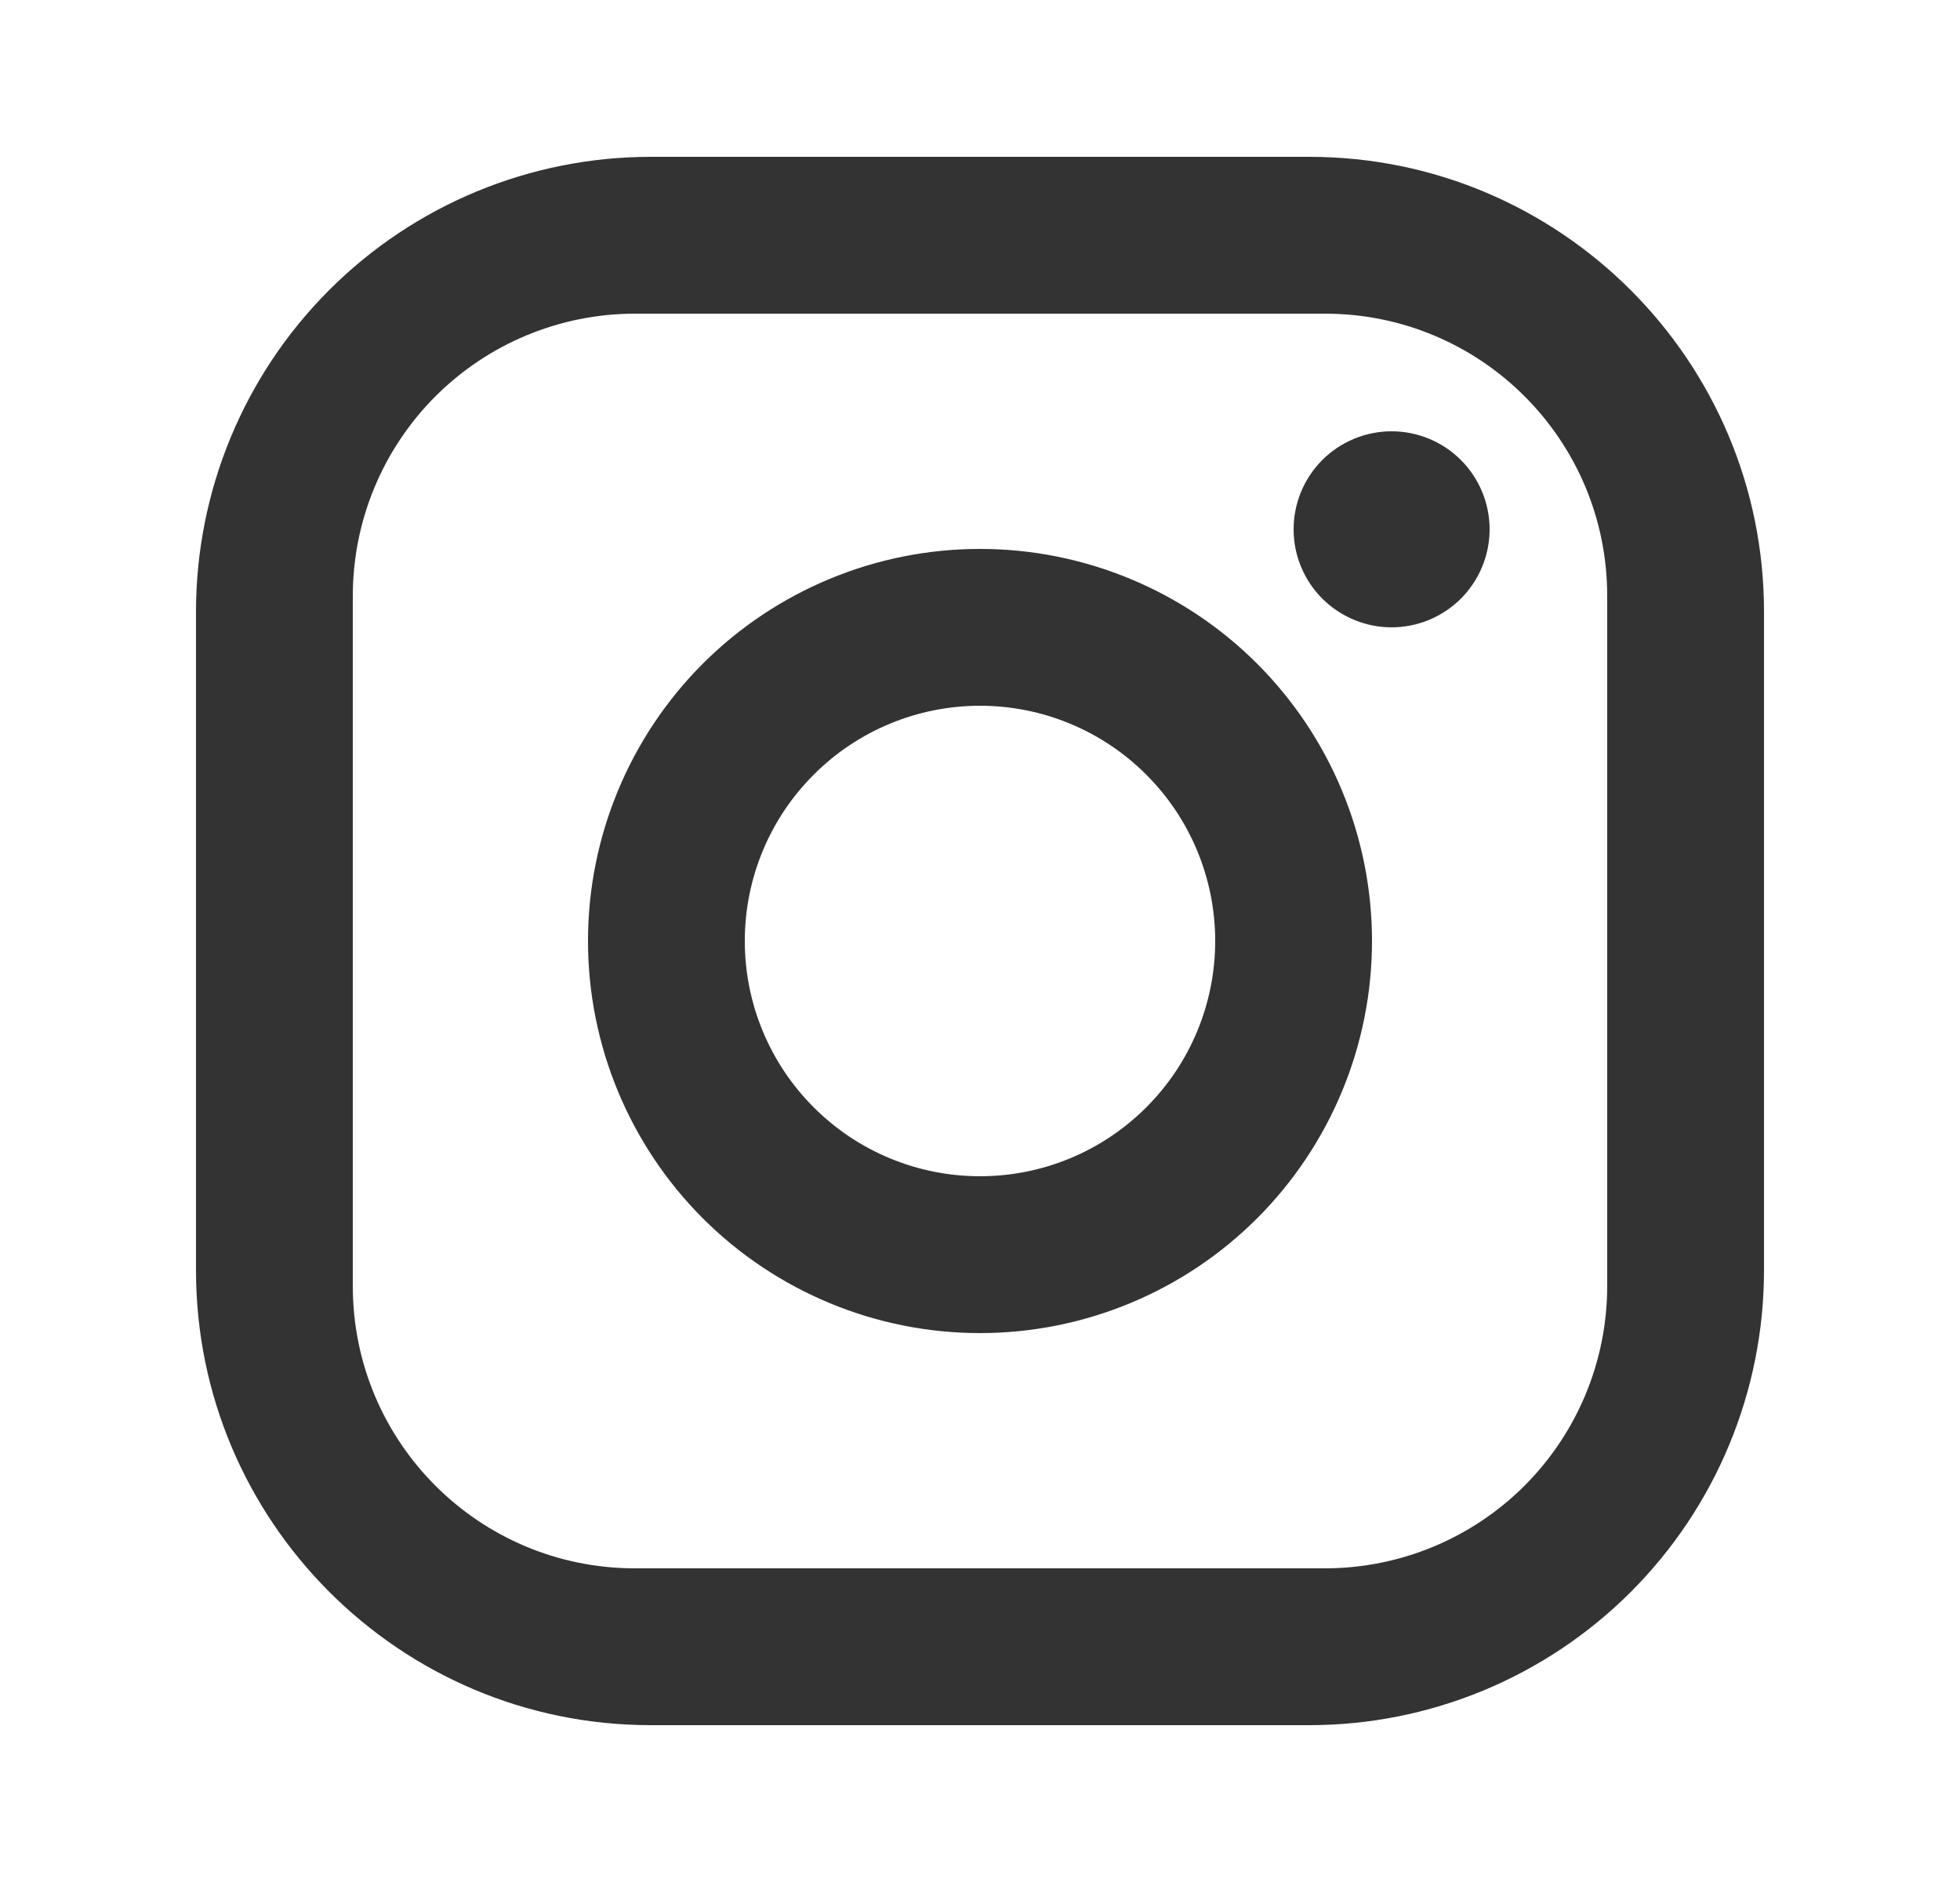
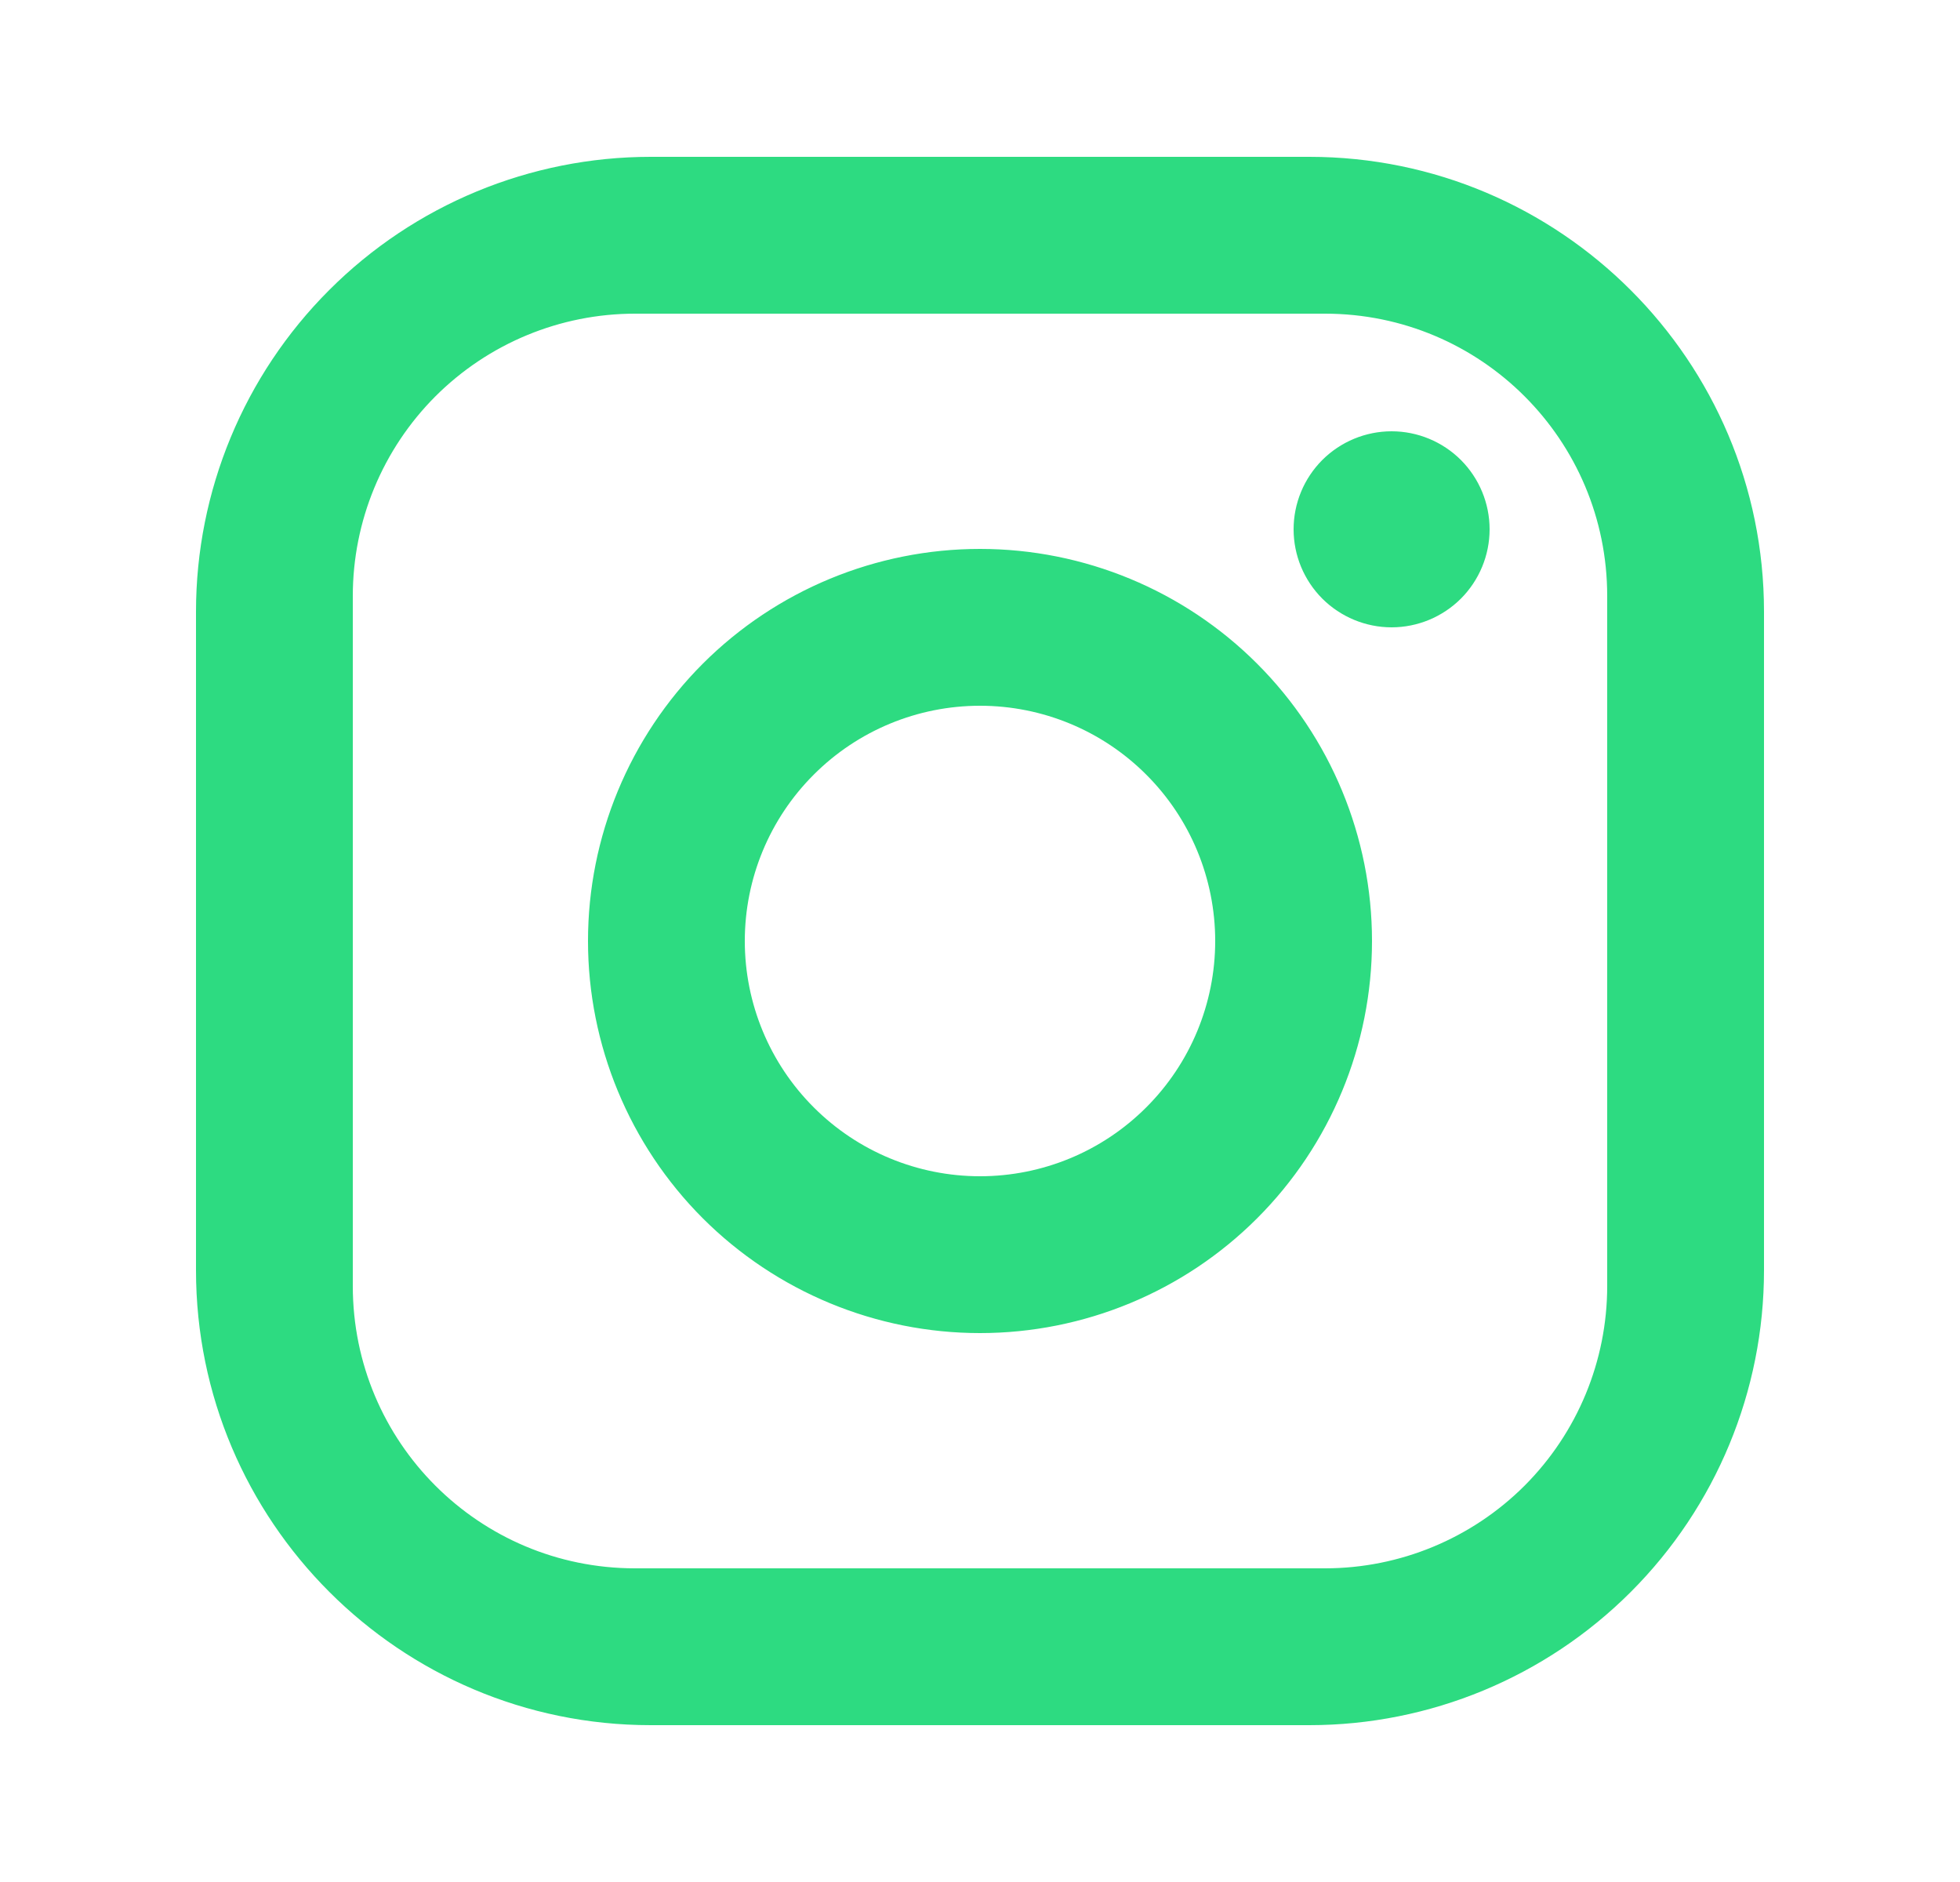
<svg xmlns="http://www.w3.org/2000/svg" width="25" height="24" viewBox="0 0 25 24" fill="none">
-   <path d="M8.3 2H16.7C19.9 2 22.5 4.6 22.5 7.8V16.2C22.5 17.738 21.889 19.213 20.801 20.301C19.713 21.389 18.238 22 16.7 22H8.3C5.1 22 2.5 19.4 2.5 16.2V7.8C2.5 6.262 3.111 4.786 4.199 3.699C5.286 2.611 6.762 2 8.3 2ZM8.1 4C7.145 4 6.23 4.379 5.554 5.054C4.879 5.73 4.5 6.645 4.5 7.6V16.4C4.5 18.39 6.11 20 8.1 20H16.9C17.855 20 18.77 19.621 19.446 18.946C20.121 18.27 20.5 17.355 20.5 16.4V7.6C20.5 5.61 18.89 4 16.9 4H8.1ZM17.75 5.5C18.081 5.5 18.399 5.632 18.634 5.866C18.868 6.101 19 6.418 19 6.75C19 7.082 18.868 7.399 18.634 7.634C18.399 7.868 18.081 8 17.75 8C17.419 8 17.101 7.868 16.866 7.634C16.632 7.399 16.5 7.082 16.5 6.75C16.5 6.418 16.632 6.101 16.866 5.866C17.101 5.632 17.419 5.5 17.75 5.5ZM12.5 7C13.826 7 15.098 7.527 16.035 8.464C16.973 9.402 17.5 10.674 17.5 12C17.5 13.326 16.973 14.598 16.035 15.536C15.098 16.473 13.826 17 12.5 17C11.174 17 9.902 16.473 8.964 15.536C8.027 14.598 7.5 13.326 7.5 12C7.5 10.674 8.027 9.402 8.964 8.464C9.902 7.527 11.174 7 12.5 7ZM12.5 9C11.704 9 10.941 9.316 10.379 9.879C9.816 10.441 9.5 11.204 9.5 12C9.5 12.796 9.816 13.559 10.379 14.121C10.941 14.684 11.704 15 12.5 15C13.296 15 14.059 14.684 14.621 14.121C15.184 13.559 15.5 12.796 15.5 12C15.5 11.204 15.184 10.441 14.621 9.879C14.059 9.316 13.296 9 12.5 9Z" fill="#333333" />
+   <path d="M8.3 2H16.7C19.9 2 22.5 4.6 22.5 7.8V16.2C22.5 17.738 21.889 19.213 20.801 20.301C19.713 21.389 18.238 22 16.7 22H8.3C5.1 22 2.5 19.4 2.5 16.2V7.8C2.5 6.262 3.111 4.786 4.199 3.699C5.286 2.611 6.762 2 8.3 2ZM8.1 4C7.145 4 6.23 4.379 5.554 5.054C4.879 5.73 4.5 6.645 4.5 7.6V16.4C4.5 18.39 6.11 20 8.1 20H16.9C17.855 20 18.77 19.621 19.446 18.946C20.121 18.27 20.5 17.355 20.5 16.4V7.6C20.5 5.61 18.89 4 16.9 4H8.1ZM17.75 5.5C18.081 5.5 18.399 5.632 18.634 5.866C18.868 6.101 19 6.418 19 6.75C19 7.082 18.868 7.399 18.634 7.634C18.399 7.868 18.081 8 17.75 8C17.419 8 17.101 7.868 16.866 7.634C16.632 7.399 16.5 7.082 16.5 6.75C16.5 6.418 16.632 6.101 16.866 5.866C17.101 5.632 17.419 5.5 17.75 5.5ZM12.5 7C13.826 7 15.098 7.527 16.035 8.464C16.973 9.402 17.5 10.674 17.5 12C17.5 13.326 16.973 14.598 16.035 15.536C15.098 16.473 13.826 17 12.5 17C11.174 17 9.902 16.473 8.964 15.536C8.027 14.598 7.5 13.326 7.5 12C7.5 10.674 8.027 9.402 8.964 8.464C9.902 7.527 11.174 7 12.5 7ZM12.5 9C11.704 9 10.941 9.316 10.379 9.879C9.816 10.441 9.5 11.204 9.5 12C9.5 12.796 9.816 13.559 10.379 14.121C10.941 14.684 11.704 15 12.5 15C13.296 15 14.059 14.684 14.621 14.121C15.184 13.559 15.5 12.796 15.5 12C15.5 11.204 15.184 10.441 14.621 9.879C14.059 9.316 13.296 9 12.5 9Z" fill="#2DDB81" />
</svg>
